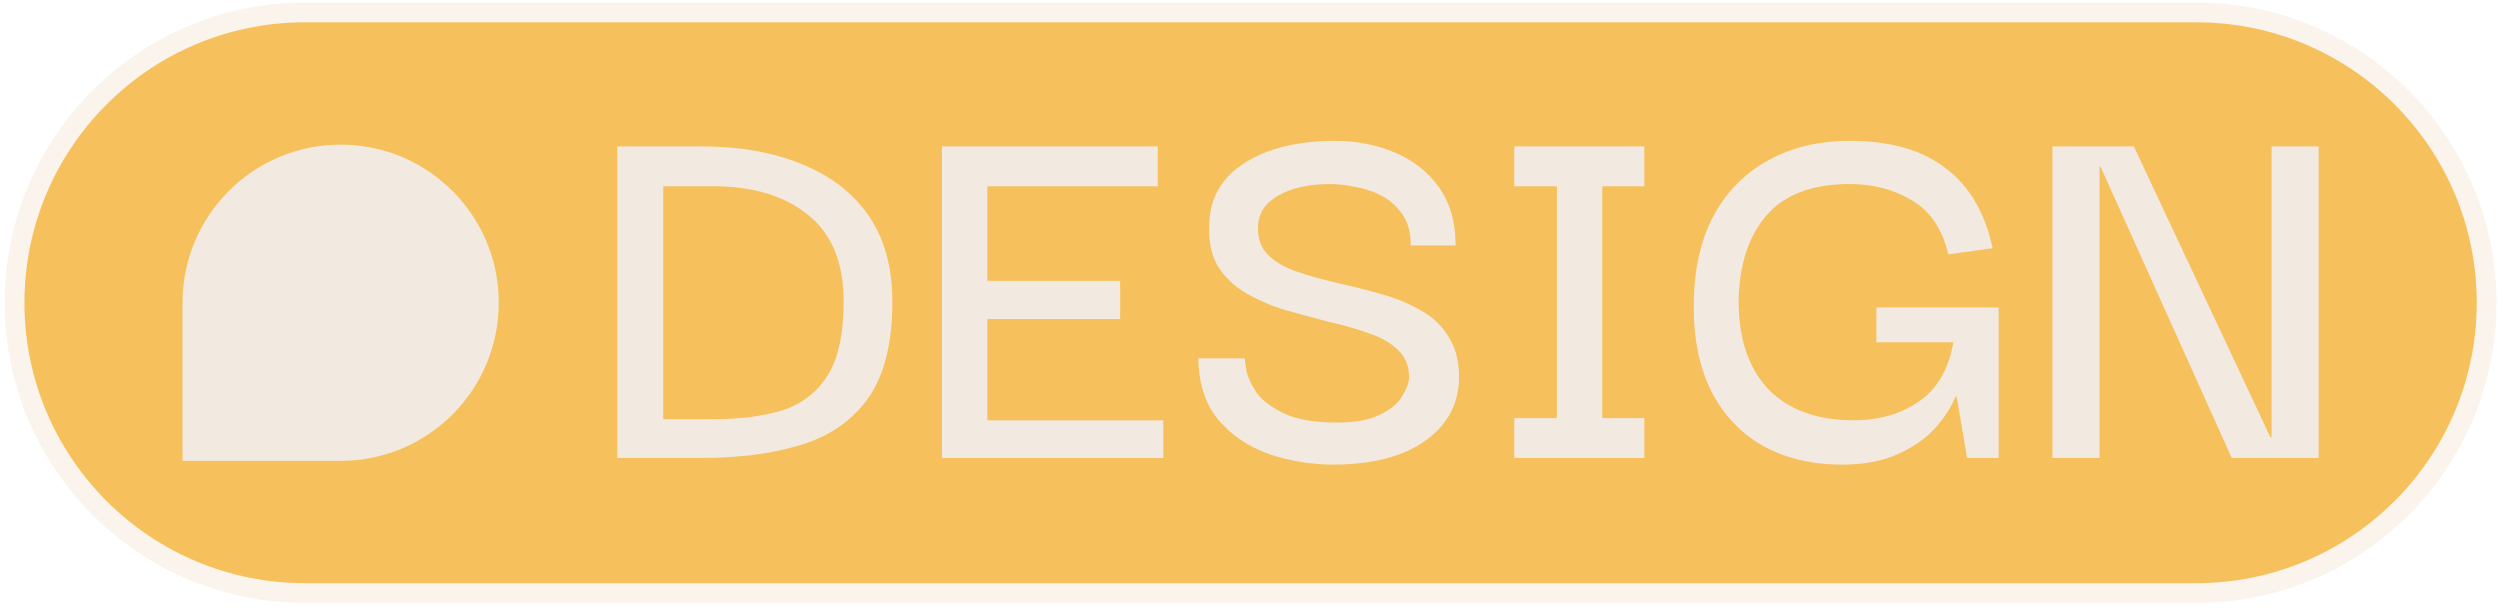
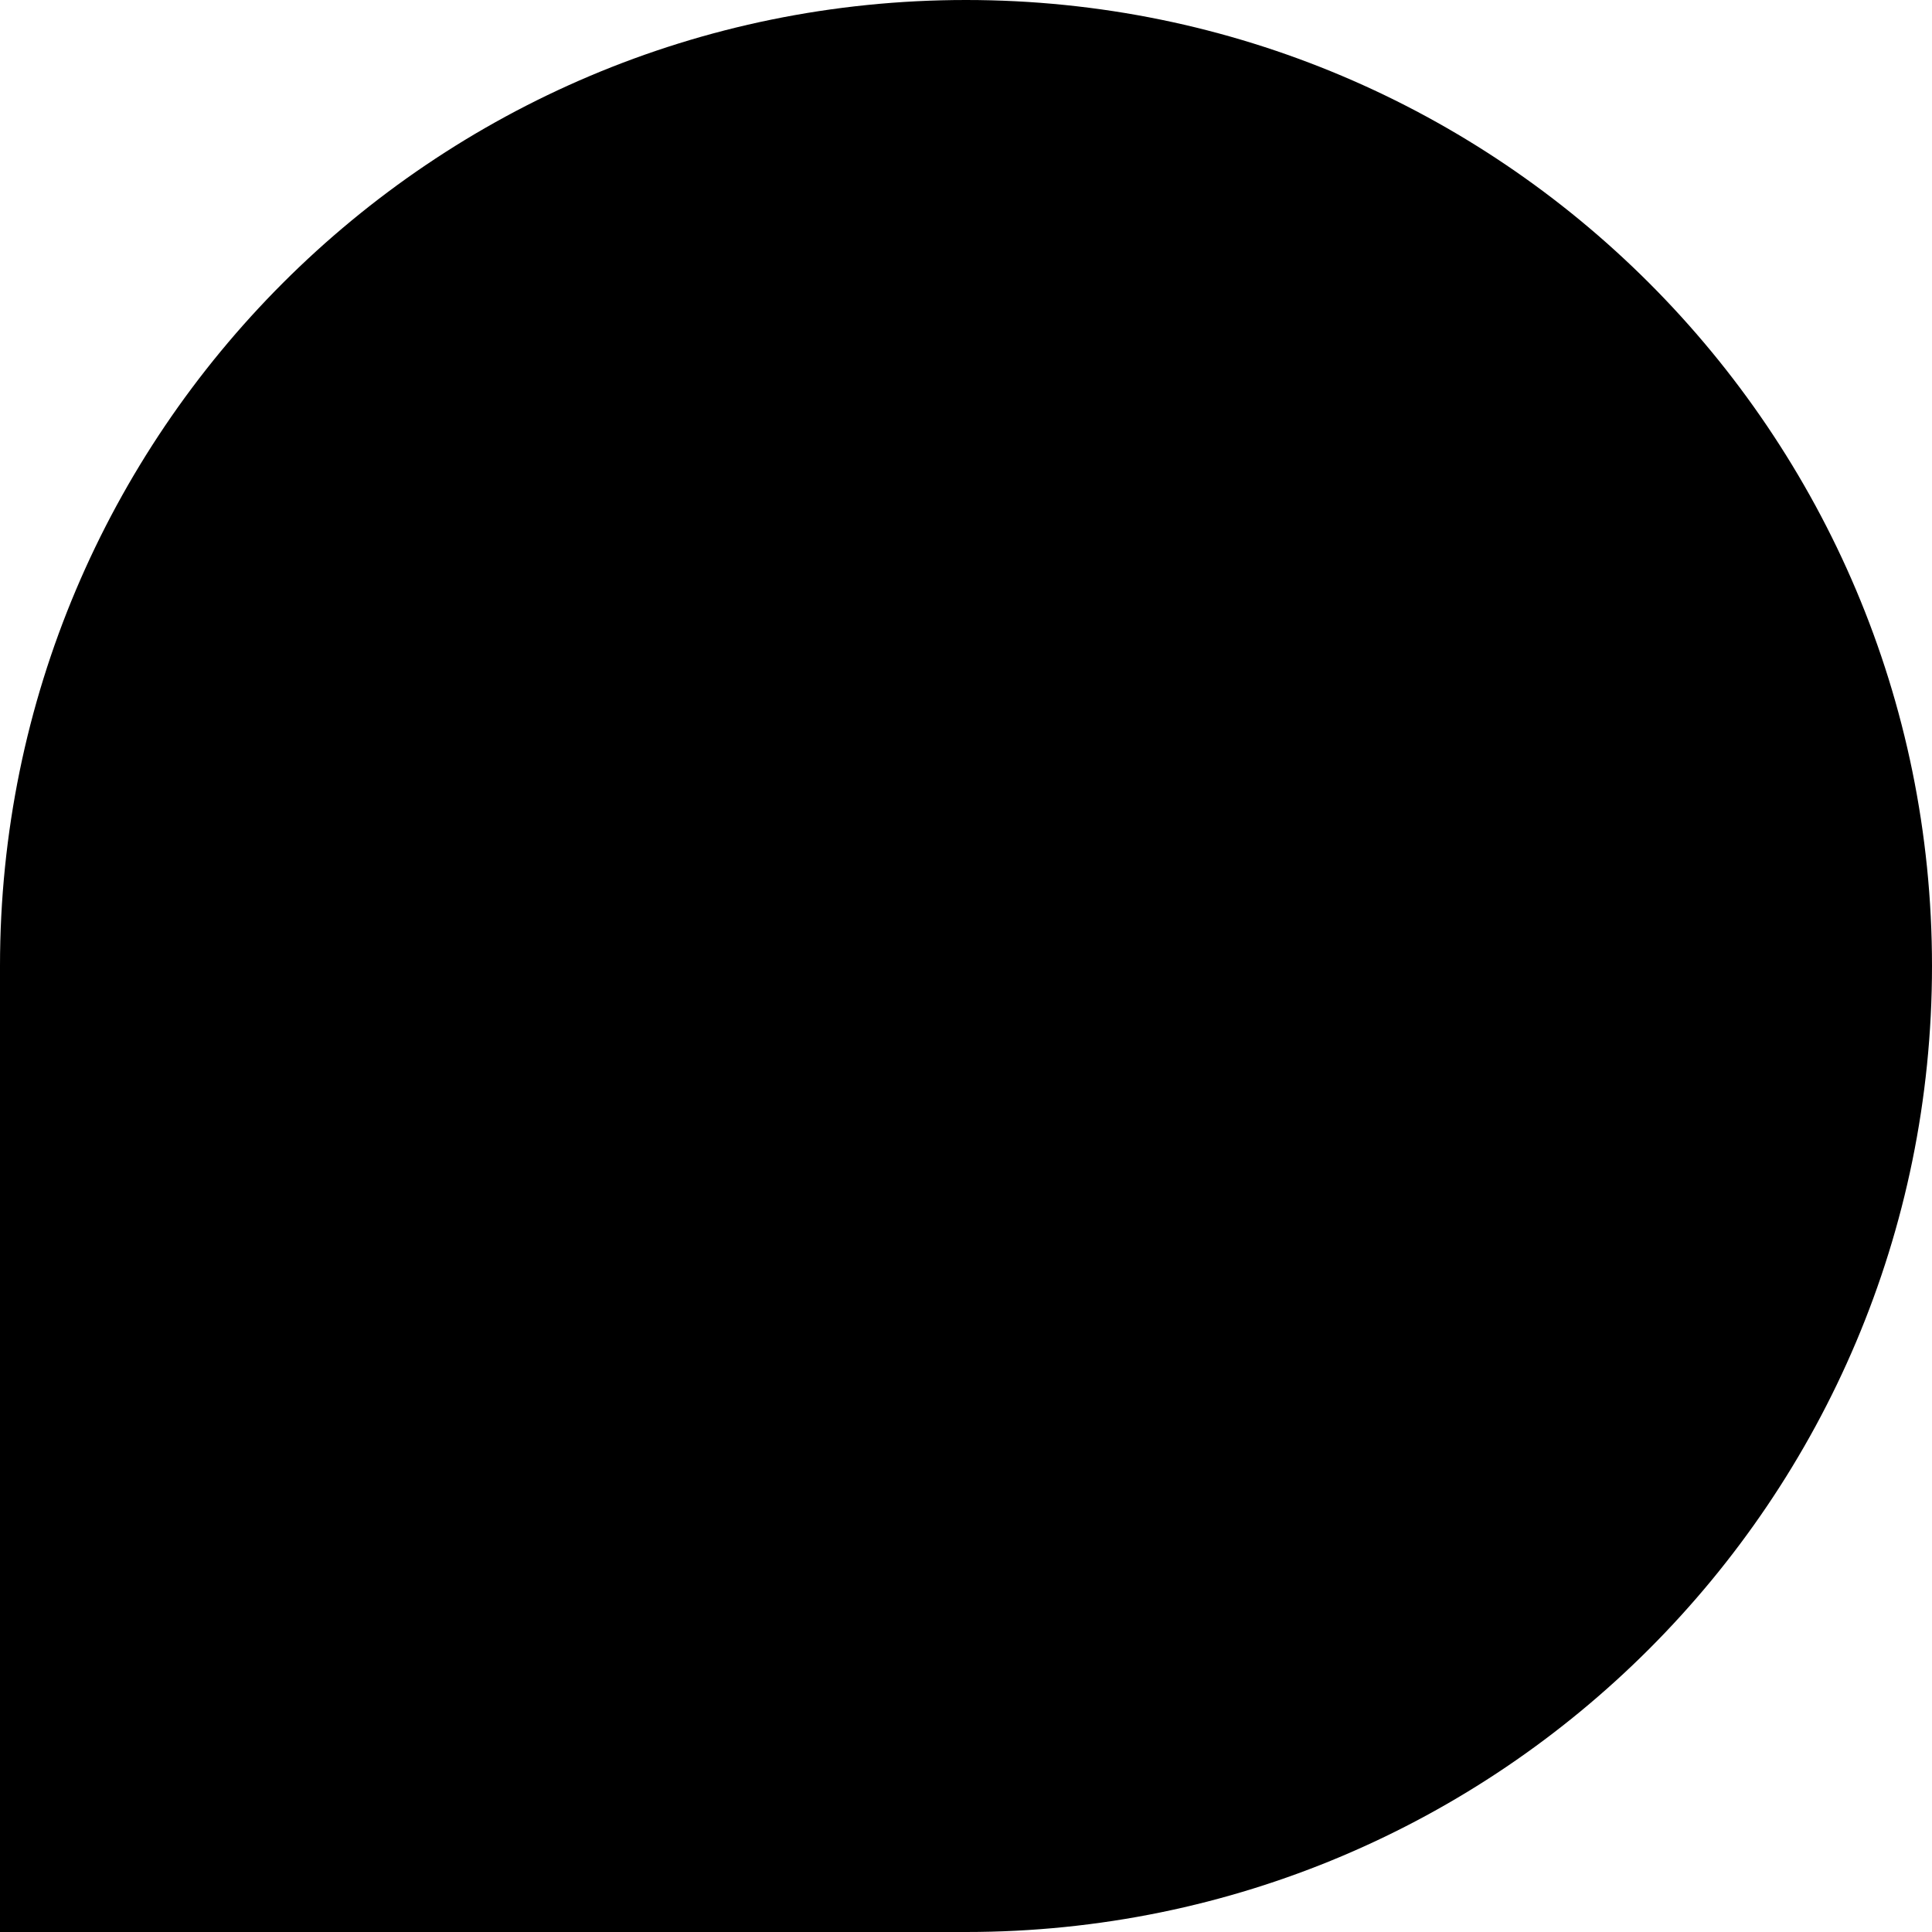
- <svg xmlns="http://www.w3.org/2000/svg" width="506" height="123" viewBox="0 0 506 123" fill="none">
-   <rect x="2.946" y="2.513" width="500.346" height="117.52" rx="58.76" fill="#F6C15D" />
-   <path d="M36.946 61.273C36.946 43.6 51.273 29.273 68.946 29.273V29.273C86.619 29.273 100.946 43.6 100.946 61.273V61.273C100.946 78.946 86.619 93.273 68.946 93.273L36.946 93.273L36.946 61.273Z" fill="#F2EAE1" />
-   <path d="M180.61 61.105C180.61 69.393 179.004 75.852 175.794 80.481C172.583 85.036 168.066 88.209 162.242 90.001C156.492 91.793 149.735 92.689 141.97 92.689H124.946L124.946 29.633H141.97C149.735 29.633 156.492 30.828 162.242 33.217C168.066 35.532 172.583 39.004 175.794 43.633C179.004 48.263 180.61 54.087 180.61 61.105ZM134.242 84.849H144.434C149.735 84.849 154.364 84.252 158.322 83.057C162.279 81.788 165.34 79.436 167.506 76.001C169.671 72.567 170.754 67.564 170.754 60.993C170.754 53.153 168.364 47.329 163.586 43.521C158.807 39.639 152.423 37.697 144.434 37.697H134.242L134.242 84.849Z" fill="#F2EAE1" />
-   <path d="M199.838 85.073H235.454V92.689H190.654L190.654 29.633H234.334V37.697H199.838V56.849H226.718V64.577H199.838V85.073Z" fill="#F2EAE1" />
-   <path d="M269.976 94.033C265.422 94.033 261.054 93.324 256.872 91.905C252.691 90.412 249.256 88.097 246.568 84.961C243.955 81.751 242.611 77.606 242.536 72.529H251.944C251.944 72.828 252.056 73.686 252.28 75.105C252.579 76.449 253.288 77.942 254.408 79.585C255.603 81.153 257.47 82.534 260.008 83.729C262.547 84.924 266.094 85.521 270.648 85.521C274.307 85.521 277.182 84.999 279.272 83.953C281.438 82.908 282.931 81.676 283.752 80.257C284.648 78.838 285.134 77.569 285.208 76.449C285.208 74.135 284.462 72.268 282.968 70.849C281.55 69.43 279.608 68.311 277.144 67.489C274.68 66.593 271.955 65.809 268.968 65.137C266.056 64.391 263.144 63.606 260.232 62.785C257.32 61.889 254.632 60.732 252.168 59.313C249.779 57.895 247.875 56.065 246.456 53.825C245.112 51.511 244.552 48.561 244.776 44.977C245 39.825 247.427 35.793 252.056 32.881C256.76 29.969 262.808 28.513 270.2 28.513C274.531 28.513 278.563 29.297 282.296 30.865C286.03 32.433 289.016 34.785 291.256 37.921C293.496 41.057 294.616 44.977 294.616 49.681H285.544C285.544 47.068 284.984 44.977 283.864 43.409C282.744 41.767 281.326 40.497 279.608 39.601C277.891 38.705 276.099 38.108 274.232 37.809C272.366 37.436 270.686 37.249 269.192 37.249C264.936 37.249 261.427 38.033 258.664 39.601C255.976 41.169 254.632 43.297 254.632 45.985C254.558 48.374 255.267 50.279 256.76 51.697C258.254 53.116 260.232 54.236 262.696 55.057C265.16 55.879 267.848 56.625 270.76 57.297C273.747 57.969 276.696 58.716 279.608 59.537C282.595 60.358 285.283 61.478 287.672 62.897C290.136 64.241 292.04 66.108 293.384 68.497C294.803 70.812 295.438 73.761 295.288 77.345C295.064 80.855 293.832 83.879 291.592 86.417C289.427 88.881 286.478 90.785 282.744 92.129C279.011 93.398 274.755 94.033 269.976 94.033Z" fill="#F2EAE1" />
-   <path d="M332.813 84.625V92.689H306.493V84.625H315.117V37.697H306.493V29.633H332.813V37.697H324.301V84.625H332.813Z" fill="#F2EAE1" />
-   <path d="M372.836 94.033C366.713 94.033 361.375 92.764 356.82 90.225C352.34 87.686 348.868 84.028 346.404 79.249C343.94 74.396 342.745 68.46 342.82 61.441C342.895 54.422 344.239 48.486 346.852 43.633C349.54 38.705 353.236 34.972 357.94 32.433C362.644 29.82 368.132 28.513 374.404 28.513C382.617 28.513 389.113 30.38 393.892 34.113C398.671 37.772 401.807 43.148 403.3 50.241L394.34 51.473C393.145 46.396 390.719 42.775 387.06 40.609C383.401 38.369 379.183 37.249 374.404 37.249C366.788 37.249 361.151 39.377 357.492 43.633C353.908 47.815 352.041 53.564 351.892 60.881C351.892 68.572 353.908 74.545 357.94 78.801C362.047 82.983 367.796 85.073 375.188 85.073C380.265 85.073 384.671 83.804 388.404 81.265C392.137 78.652 394.452 74.657 395.348 69.281H379.78V62.225H404.532V92.689H398.148L396.02 80.257H395.796C395.049 82.198 393.743 84.252 391.876 86.417C390.084 88.508 387.583 90.3 384.372 91.793C381.236 93.287 377.391 94.033 372.836 94.033Z" fill="#F2EAE1" />
-   <path d="M459.772 29.633H469.292V92.689H451.708L425.164 33.777H424.94V92.689H415.42V29.633H431.884L459.548 88.545H459.772V29.633Z" fill="#F2EAE1" />
-   <rect x="2.946" y="2.513" width="500.346" height="117.52" rx="58.76" stroke="#FAF4ED" stroke-width="4" />
+ <svg xmlns="http://www.w3.org/2000/svg" viewBox="0 0 420 420" fill="none">
+   <path d="M0 210C0 94.02 94.02 0 210 0V0C325.98 0 420 94.02 420 210V210C420 325.98 325.98 420 210 420H0V210Z" fill="currentColor" />
</svg>
